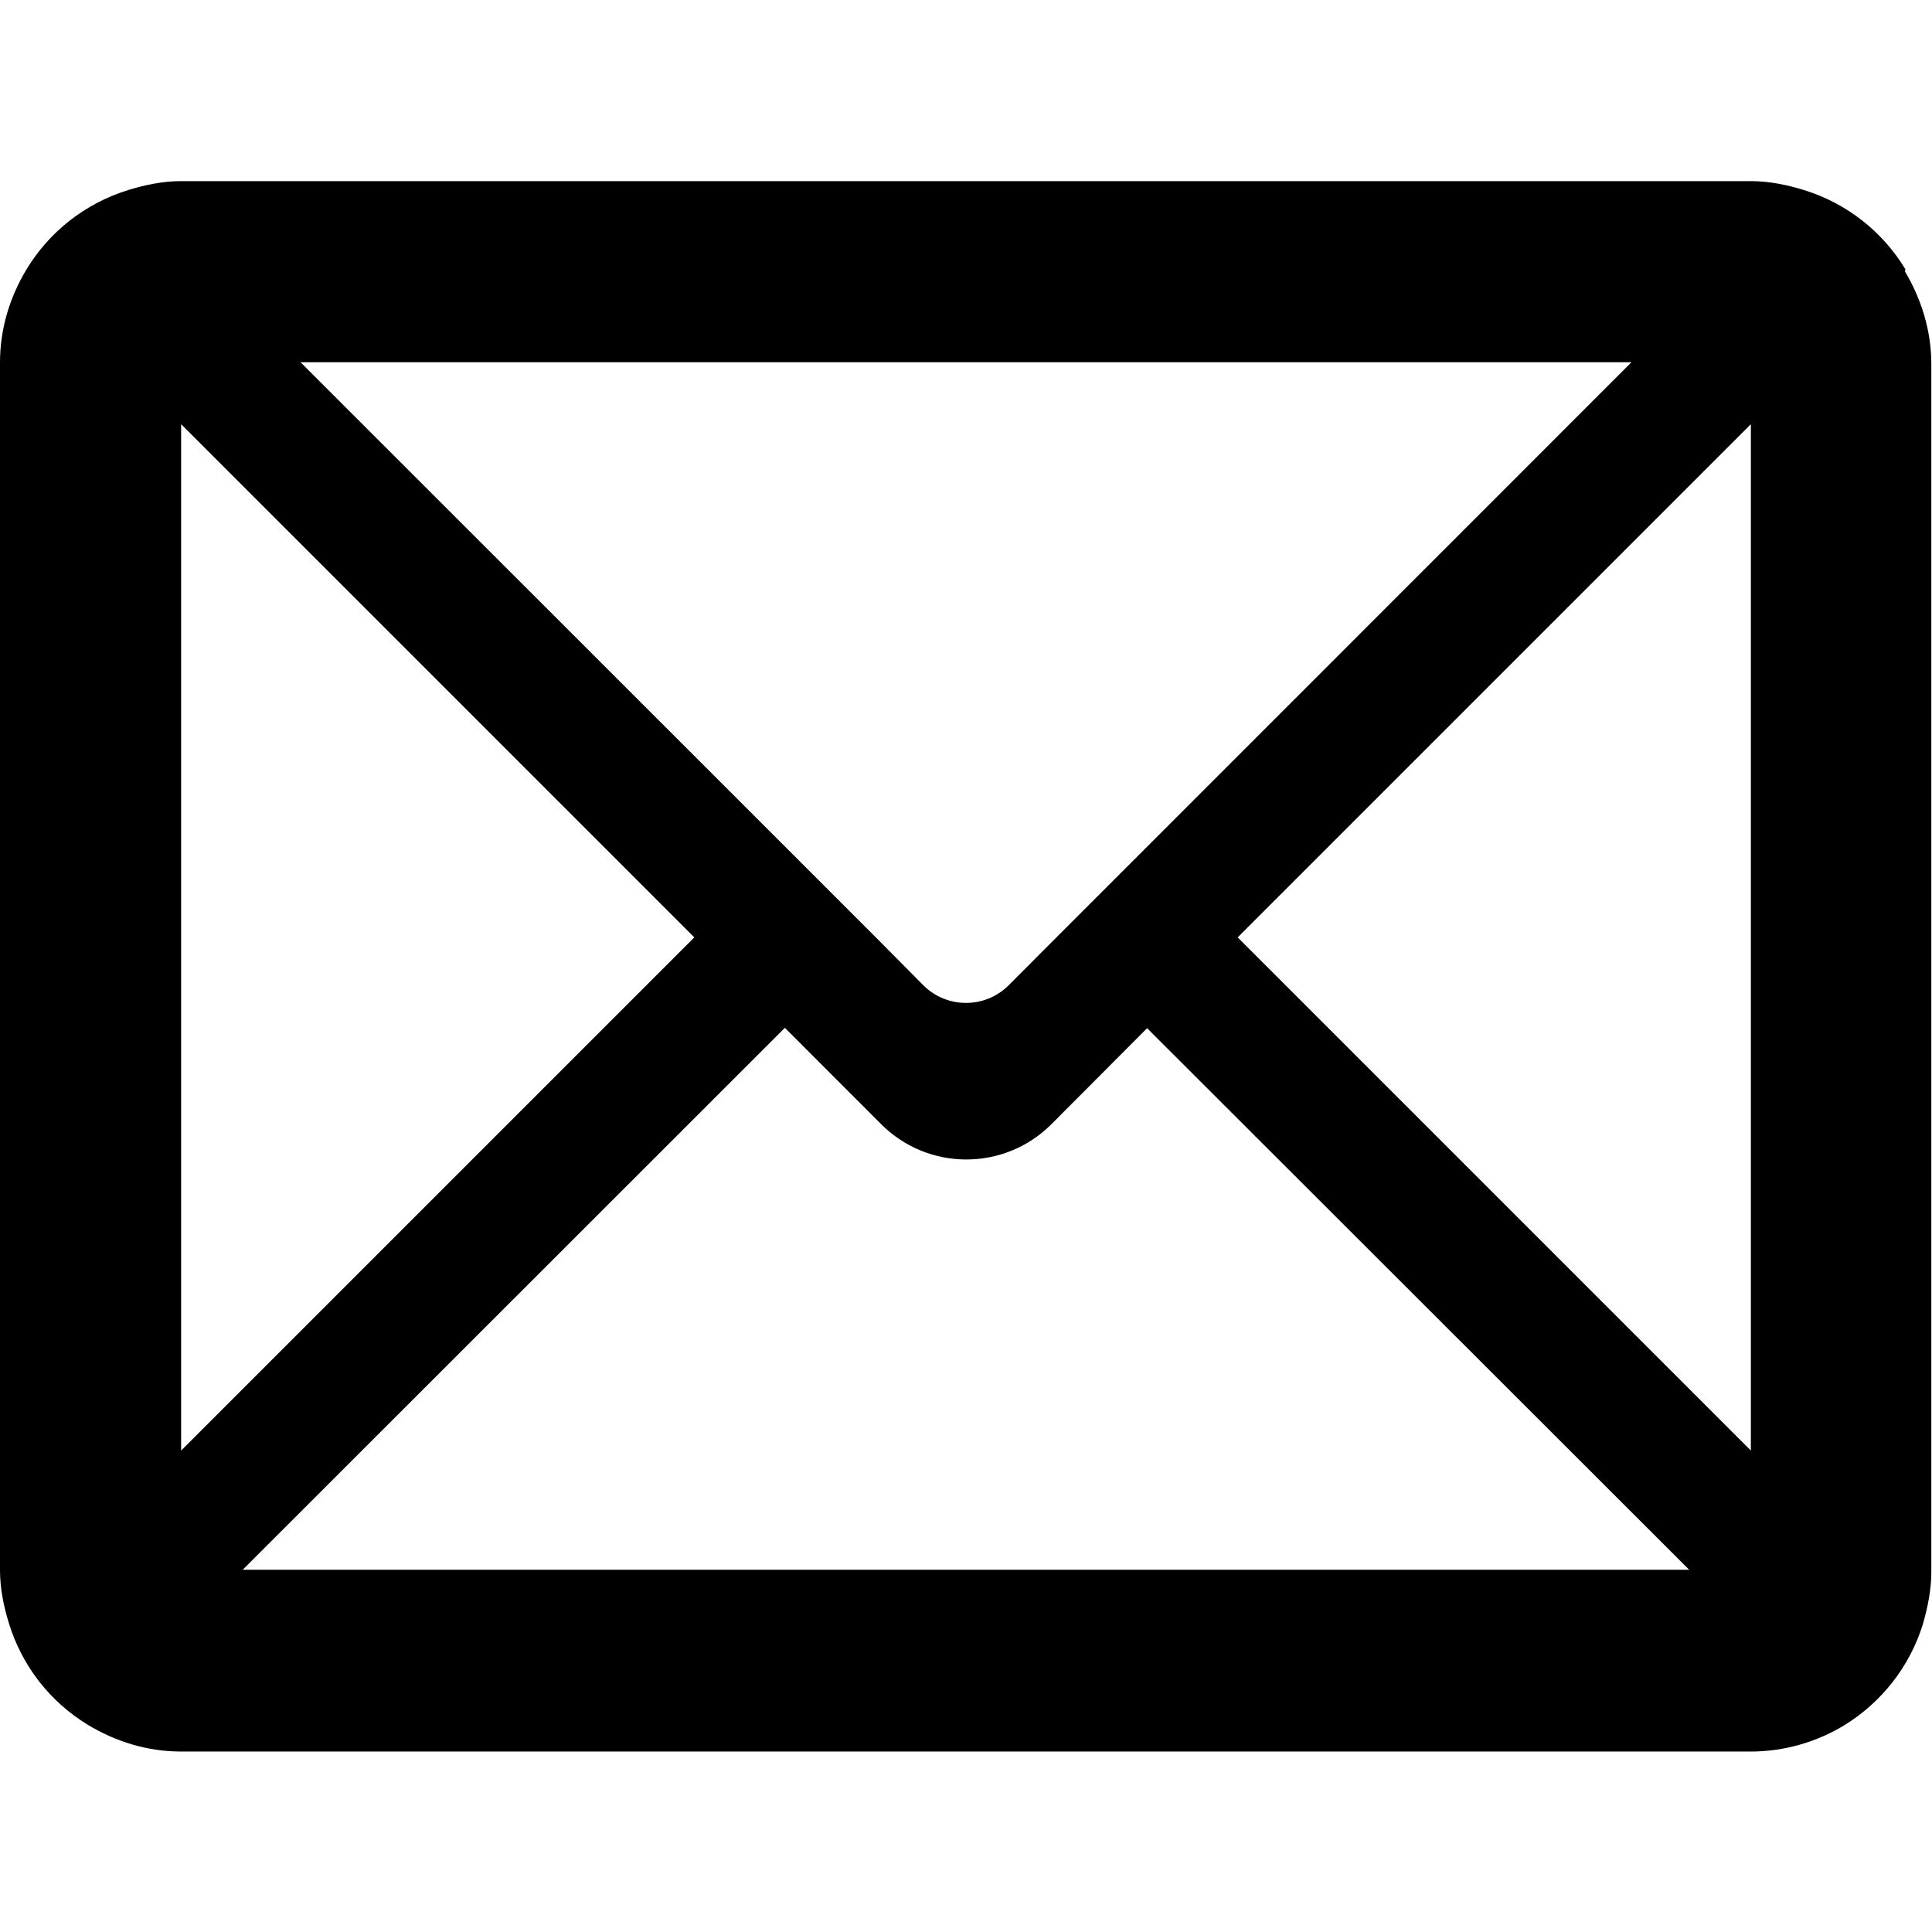
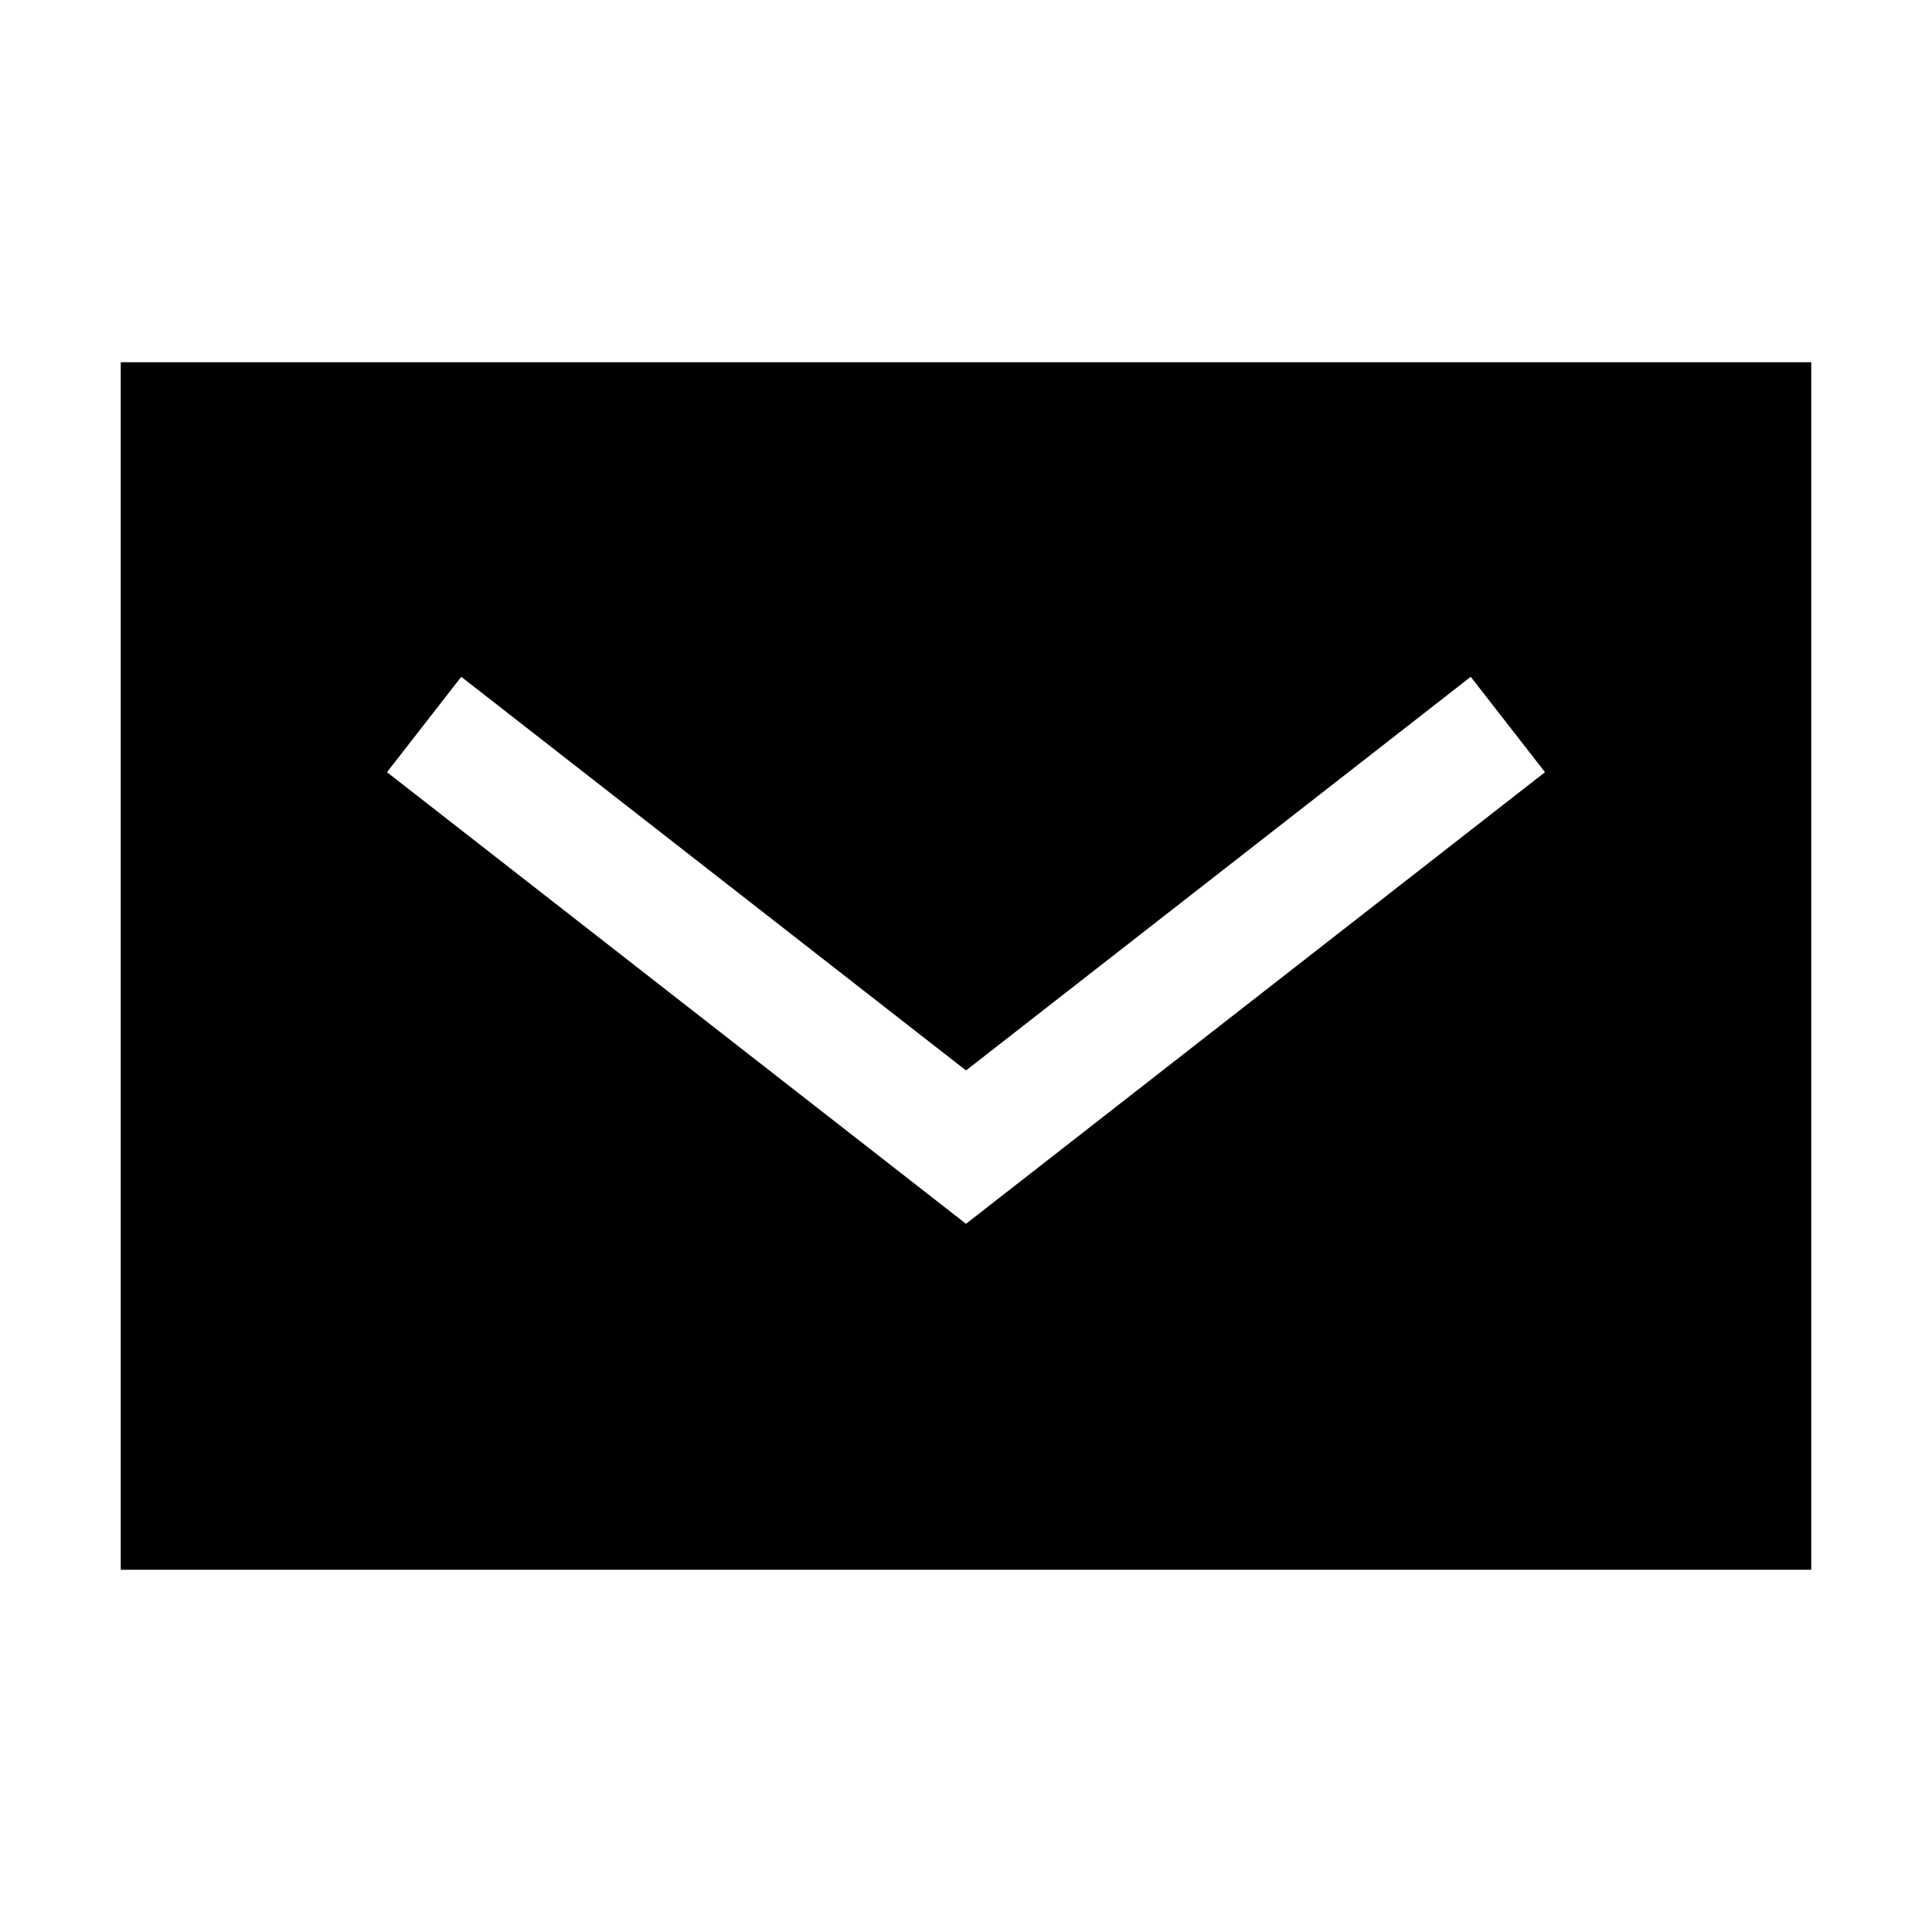
- <svg xmlns="http://www.w3.org/2000/svg" viewBox="0 0 32 32">
-   <path d="M31.562 4.464c-.377-.626-.974-1.098-1.685-1.317C29.597 3.062 29.307 3 29 3H3c-.307 0-.598.062-.877.148-.712.22-1.308.69-1.685 1.316C.166 4.914 0 5.44 0 6.004v20c0 .307.06.598.146.877.22.72.688 1.31 1.313 1.69.45.27.97.44 1.54.44h26c.56 0 1.09-.16 1.54-.43.62-.38 1.09-.97 1.31-1.68.08-.28.14-.57.14-.87v-20c0-.56-.17-1.09-.44-1.54zM27.022 6L19 14.024l-1.5 1.5-.793.795c-.39.39-1.023.39-1.414 0l-.793-.8-1.5-1.5L4.978 6H27.02zM3 7.026l8.5 8.5-8.5 8.5v-17zM4.02 26L13 17.024l1.586 1.587c.78.79 2.047.79 2.828.01L19 17.03 27.978 26H4.02zM29 24.026l-8.5-8.5 8.5-8.5v17z" />
+ <svg xmlns="http://www.w3.org/2000/svg" id="Layer_1" data-name="Layer 1" viewBox="0 0 32 32">
+   <defs>
+     <style>.cls-1{fill:none;}</style>
+   </defs>
+   <path d="M2,6V26H30V6ZM16,20.27,6.41,12.79l1.23-1.58L16,17.73l8.36-6.52,1.23,1.58Z" />
+   <rect class="cls-1" width="32" height="32" />
</svg>
